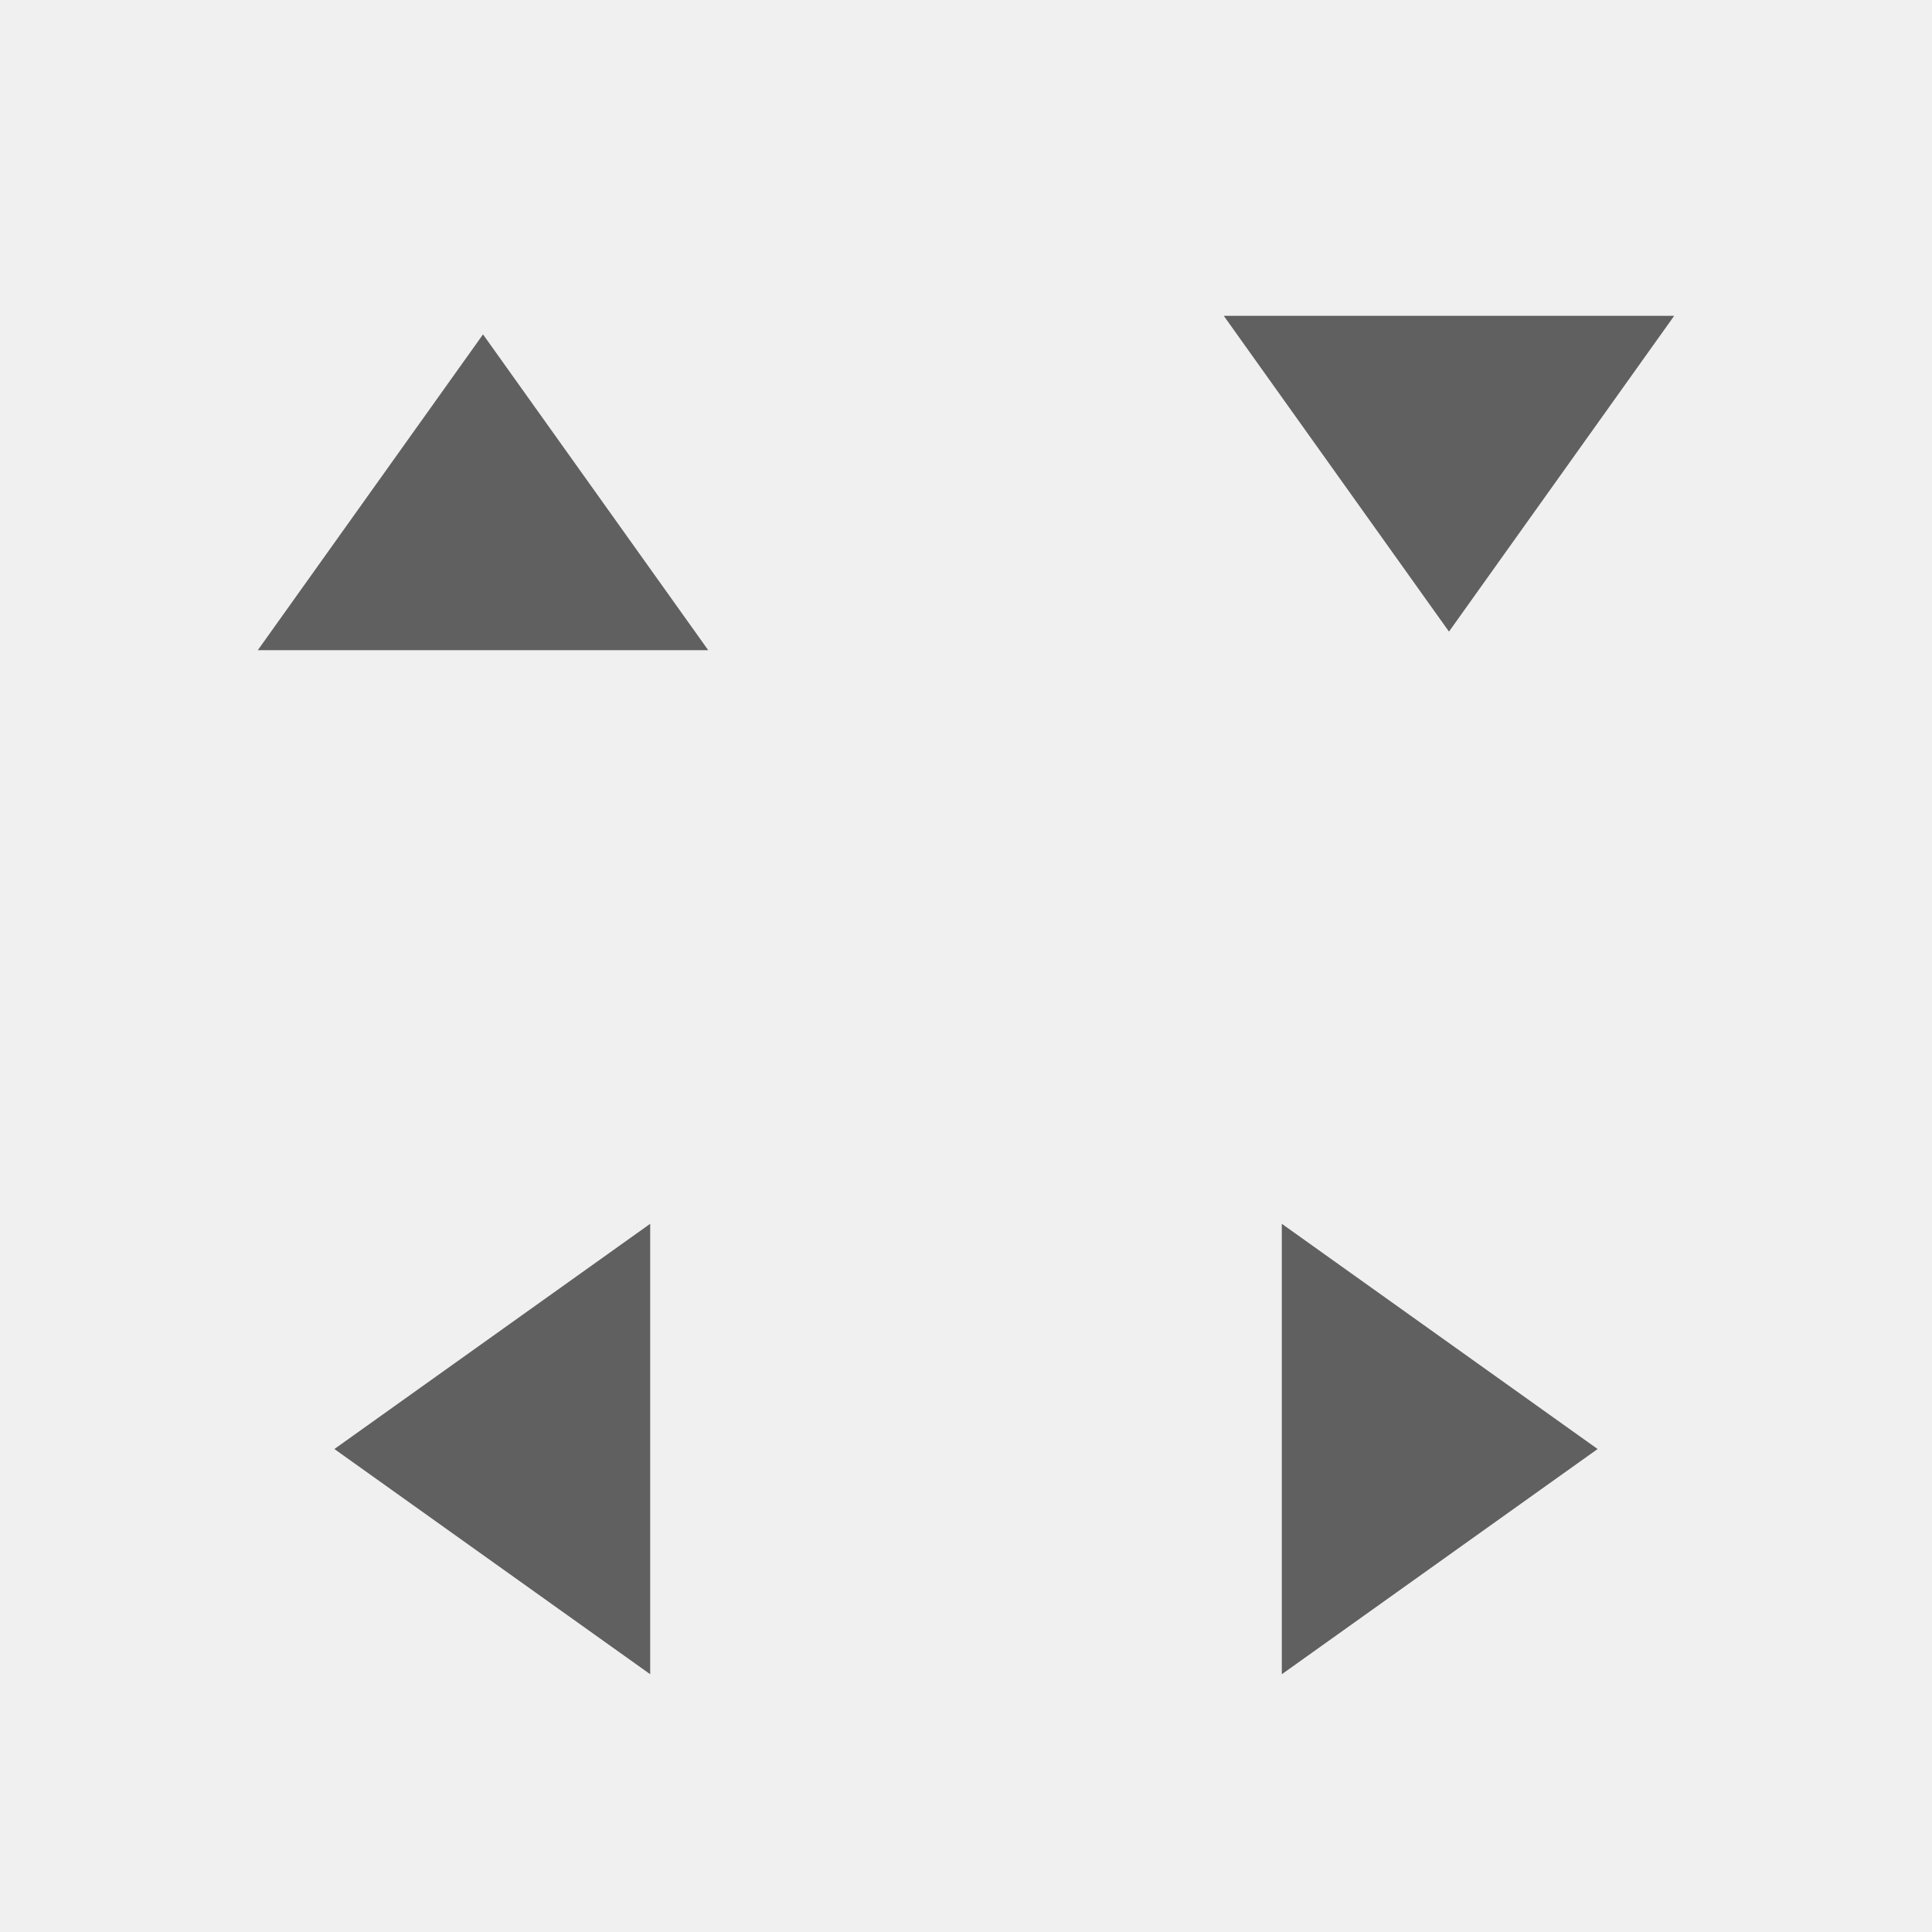
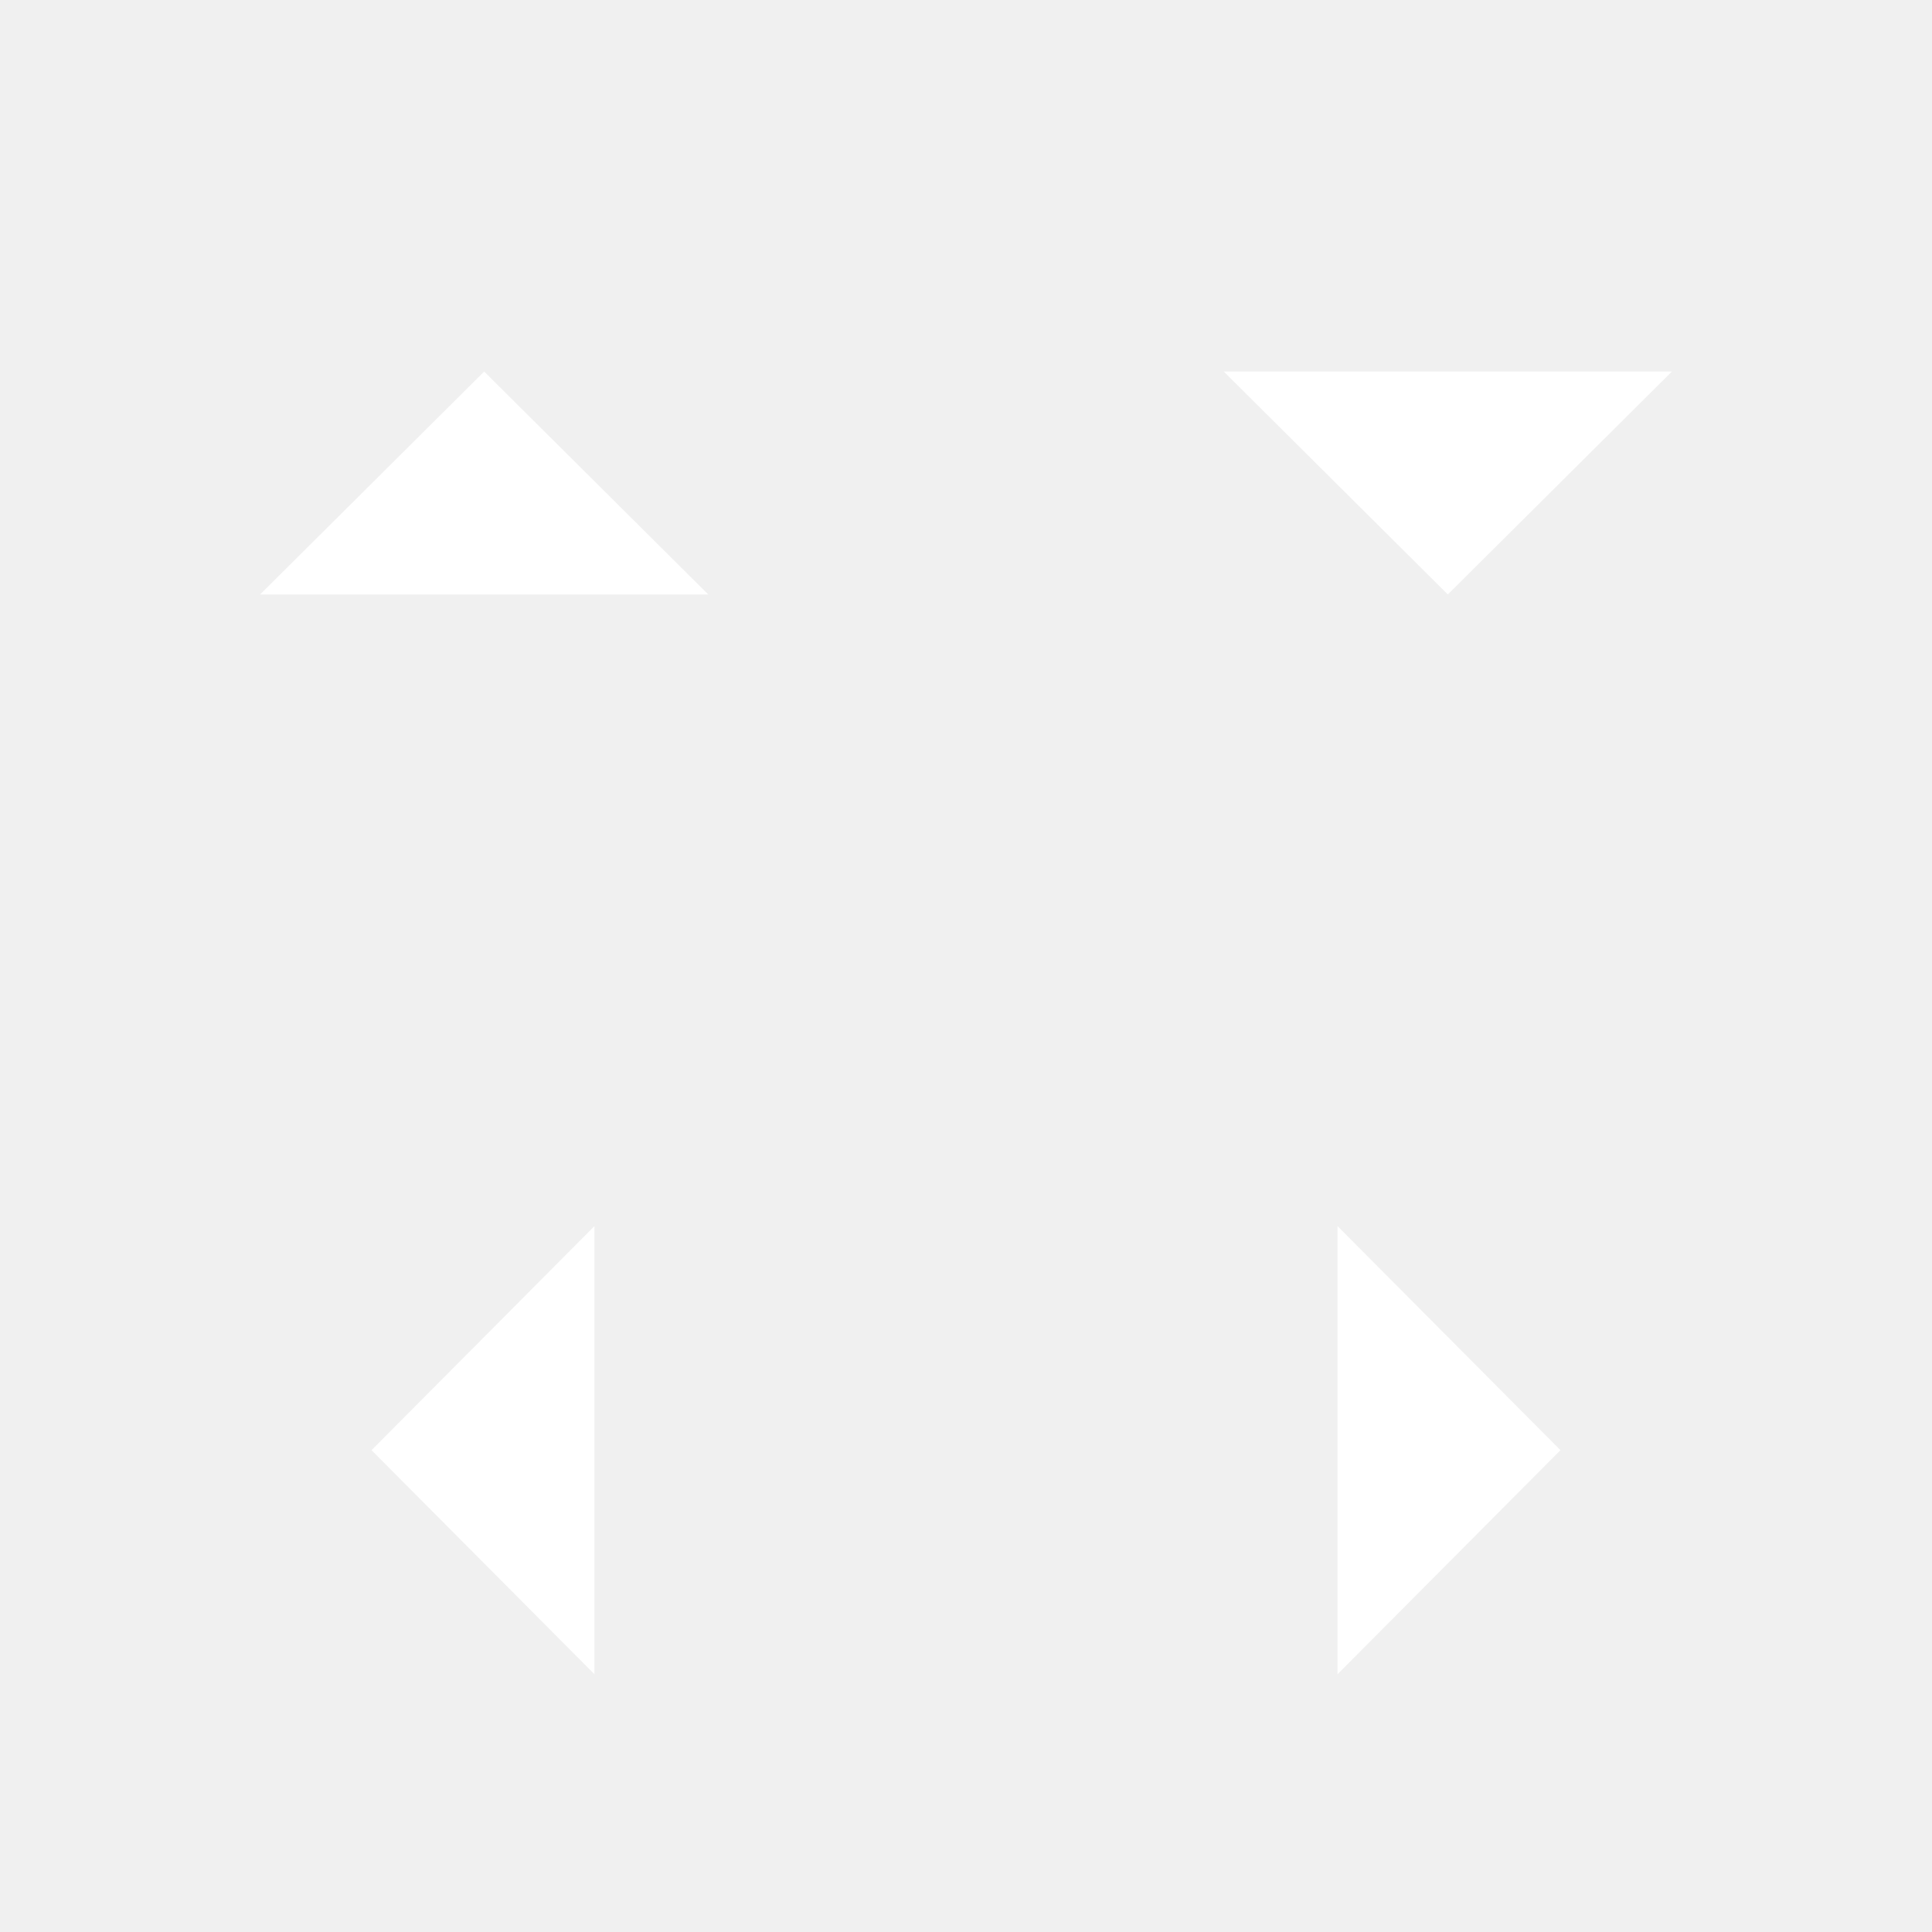
<svg xmlns="http://www.w3.org/2000/svg" xmlns:xlink="http://www.w3.org/1999/xlink" width="52" height="52" viewBox="0 0 52 52" version="1.1" id="svg832">
  <defs id="defs826" />
  <g id="layer1" transform="translate(-113.2151,-314.2625)">
    <g id="right-arrow" transform="translate(-3,-5.999999)">
      <rect transform="rotate(90)" style="opacity:0.6;fill:none;fill-opacity:1;stroke:none;stroke-width:1;stroke-linecap:round;stroke-miterlimit:4;stroke-dasharray:none;stroke-opacity:1" id="rect4374" width="24" height="24" x="347.263" y="-167.215" />
-       <path transform="matrix(0.8095246,0,0,1,29.11228,0)" d="m 160.715,359.263 -5.25,3.031 -5.25,3.031 v -6.062 -6.062 l 5.25,3.031 z" id="path845" style="opacity:1;fill:#606060;fill-opacity:1;stroke:none;stroke-width:1.667;stroke-linecap:round;stroke-miterlimit:4;stroke-dasharray:none;stroke-opacity:1" />
+       <path transform="matrix(0.5714286,0,0,0.9948717,66.3779,1.873509)" d="m 160.715,359.263 -5.25,3.031 -5.25,3.031 v -6.062 -6.062 l 5.25,3.031 z" id="path845" style="opacity:1;fill:#ffffff;fill-opacity:1;stroke:none;stroke-width:1.989;stroke-linecap:round;stroke-miterlimit:4;stroke-dasharray:none;stroke-opacity:1" />
    </g>
    <use x="0" y="0" xlink:href="#right-arrow" id="left-arrow" transform="matrix(-1,0,0,1,278.4301,0)" width="100%" height="100%" />
    <use x="0" y="0" xlink:href="#right-arrow" id="down-arrow" transform="rotate(90,165.2151,340.2625)" width="100%" height="100%" />
    <use x="0" y="0" xlink:href="#right-arrow" id="up-arrow" transform="rotate(-90,126.2151,353.2625)" width="100%" height="100%" />
  </g>
</svg>
